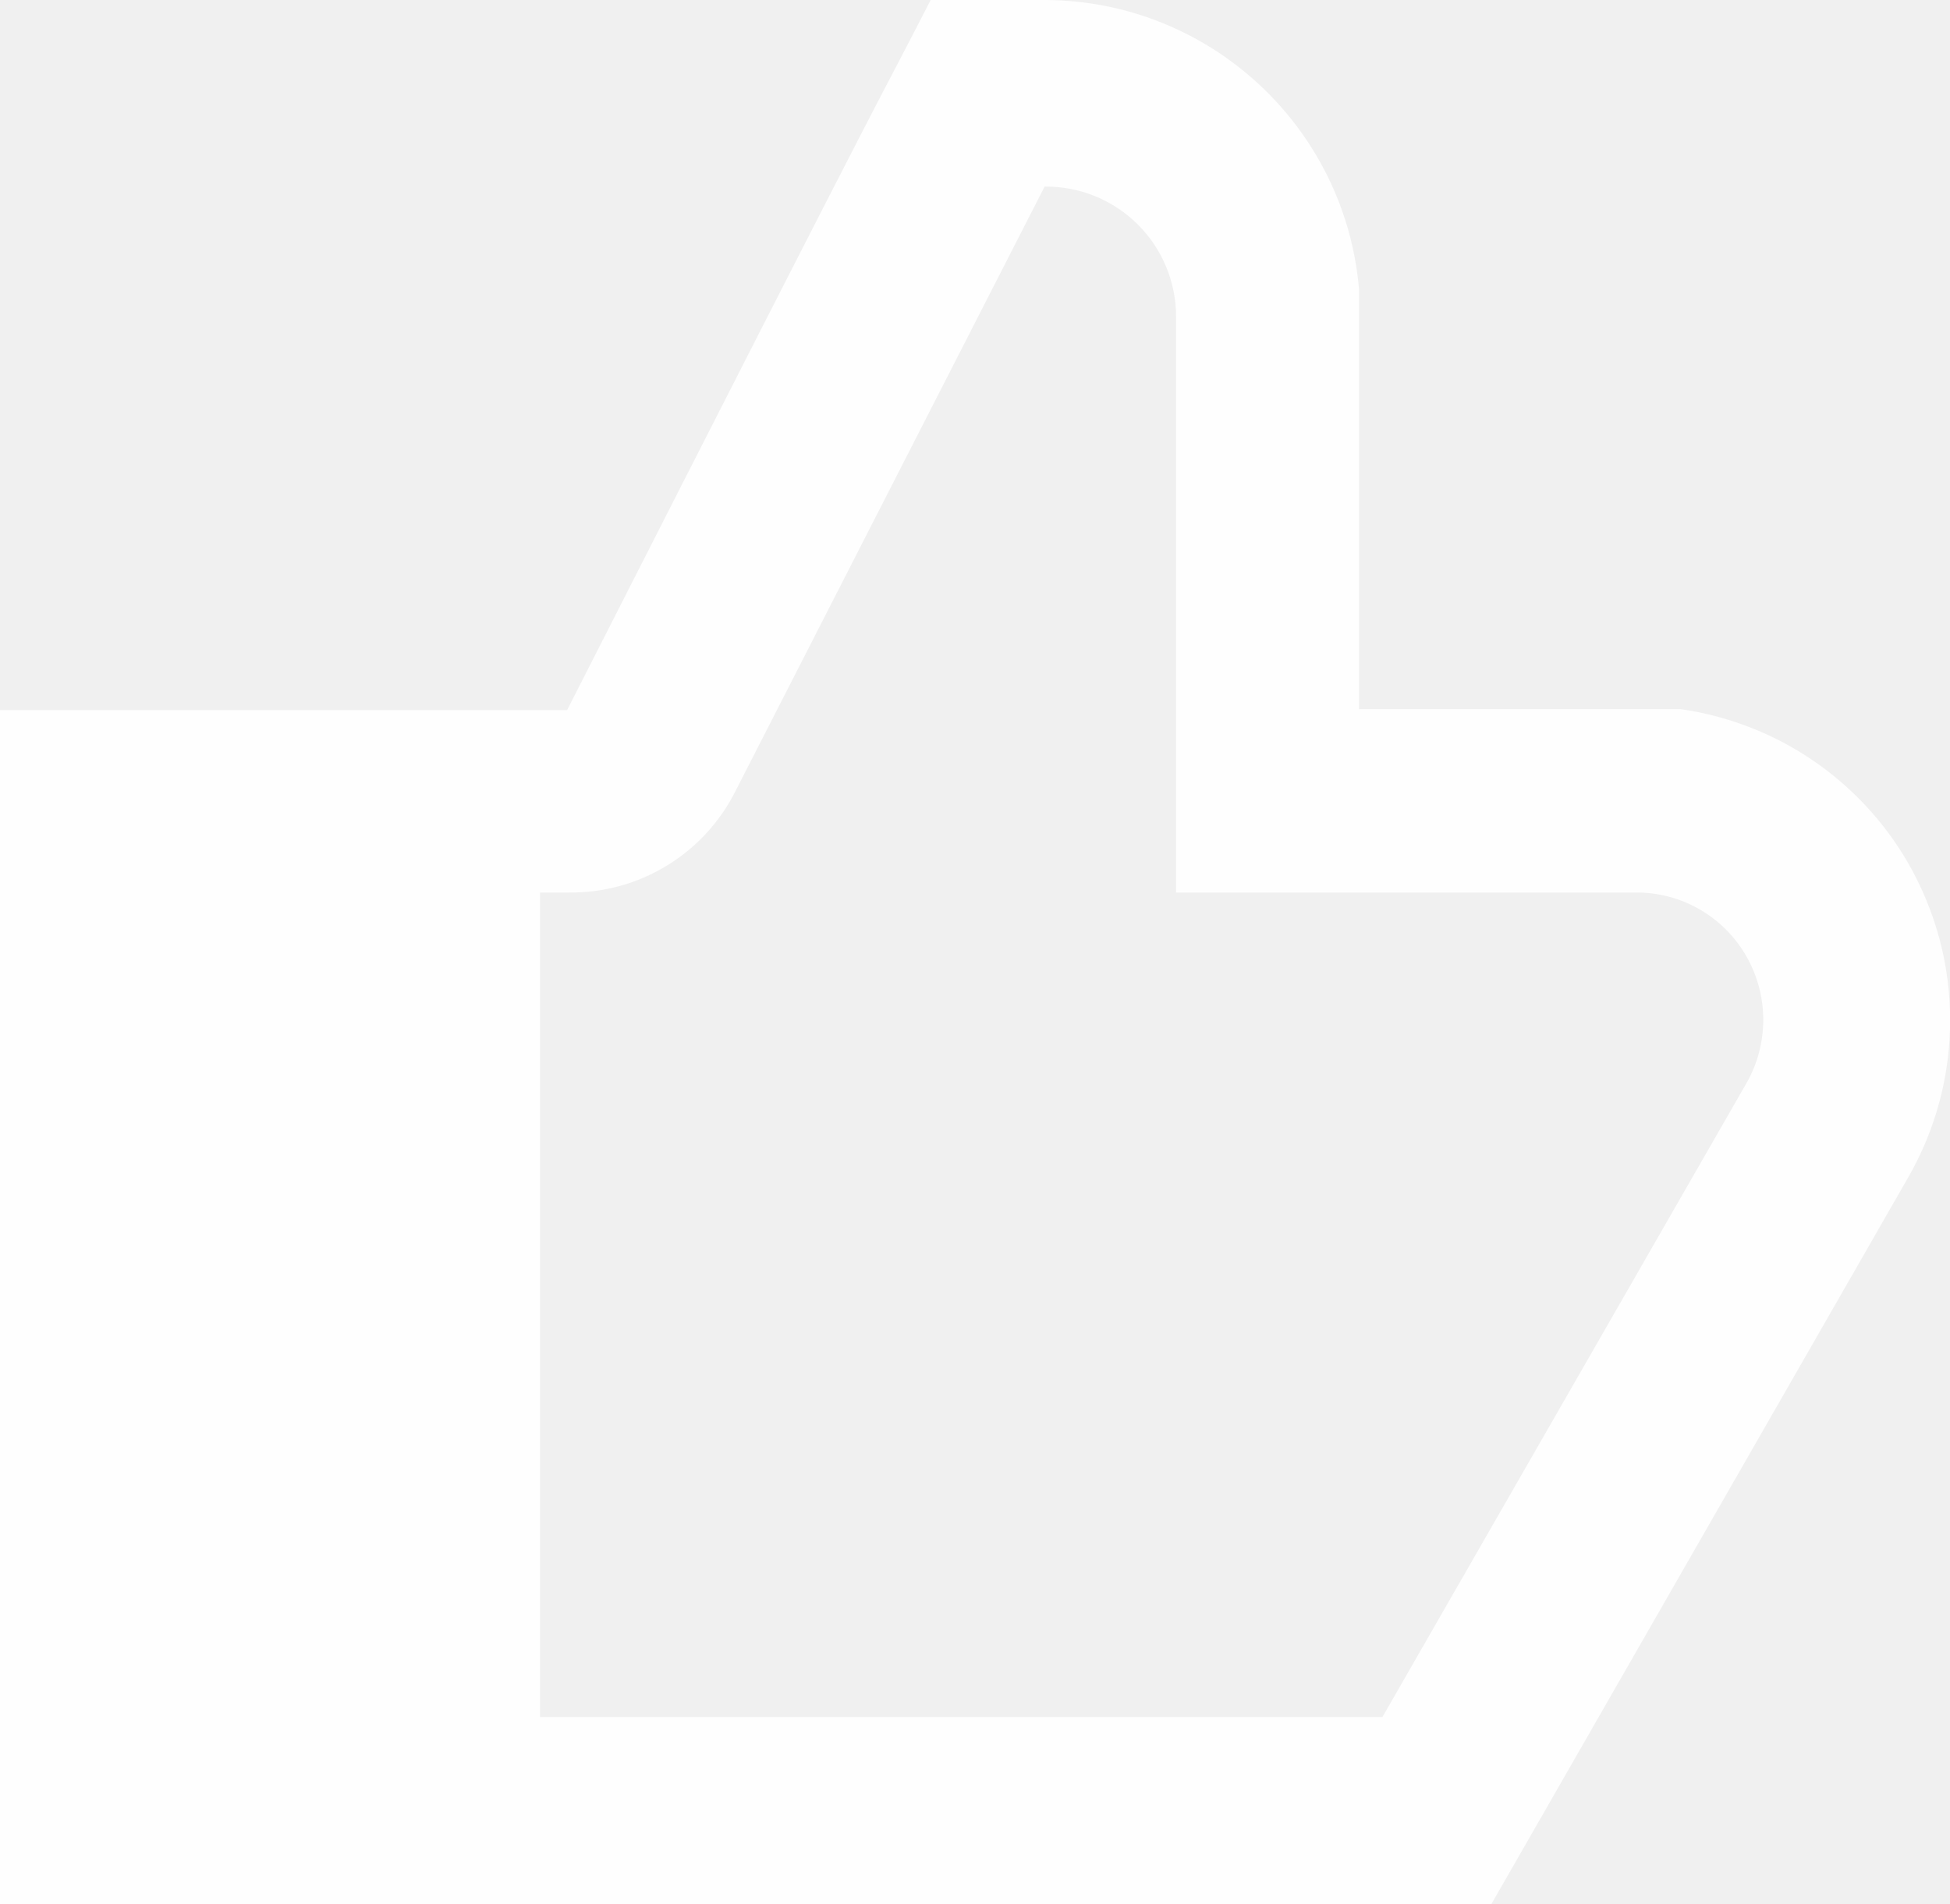
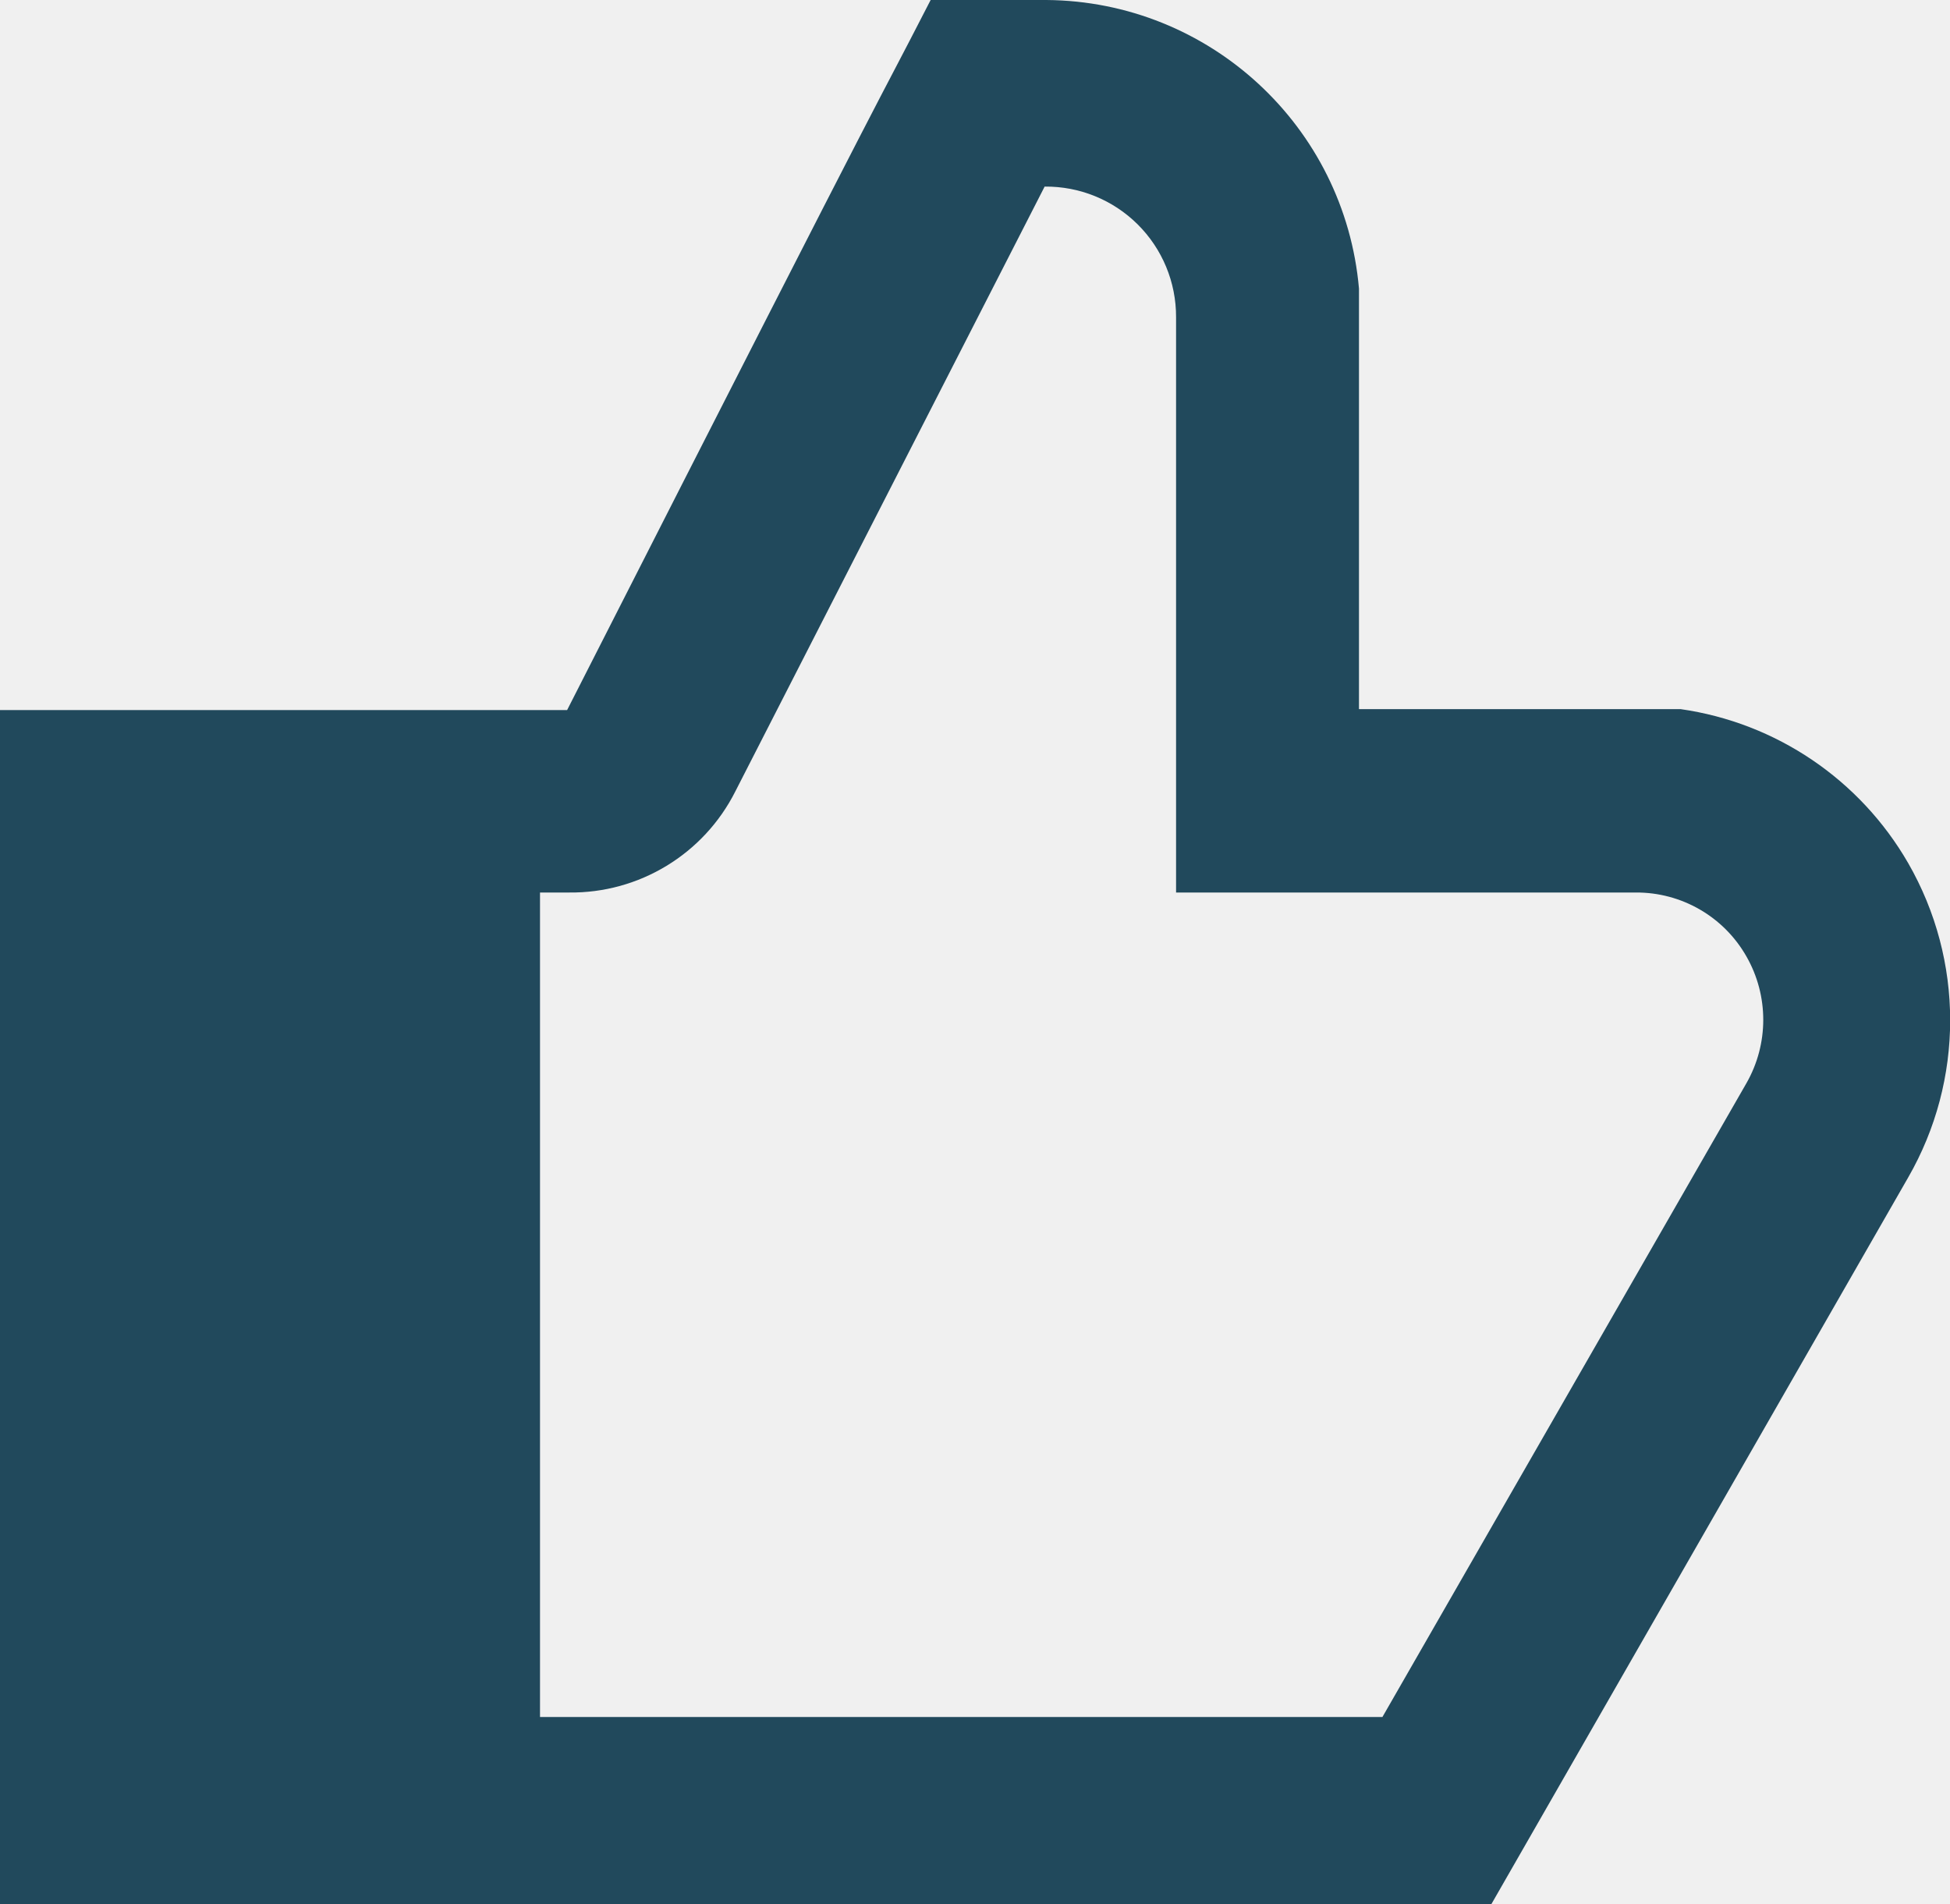
<svg xmlns="http://www.w3.org/2000/svg" viewBox="0 0 42.43 41.42">
  <defs>
-     <style>.a{fill:#fff;opacity:0.9;}</style>
+     <style>.a{fill:#0a364b;opacity:0.9;}</style>
  </defs>
  <path class="a" d="M41.52,18.78a6.83,6.83,0,0,0-4.95-3.35h-7V6.28A6.88,6.88,0,0,0,22.77,0H20.25c-1.51,2.94,0-.1-7.91,15.45H0v26H32.44l9.08-15.83A6.86,6.86,0,0,0,41.52,18.78ZM38,23.57,30.08,37.36H11.75V19.42h.63A4,4,0,0,0,16,17.22L22.73,4.06h0A2.83,2.83,0,0,1,25.59,6.9V19.42h10A2.75,2.75,0,0,1,38,20.81,2.78,2.78,0,0,1,38,23.57Z" />
</svg>
